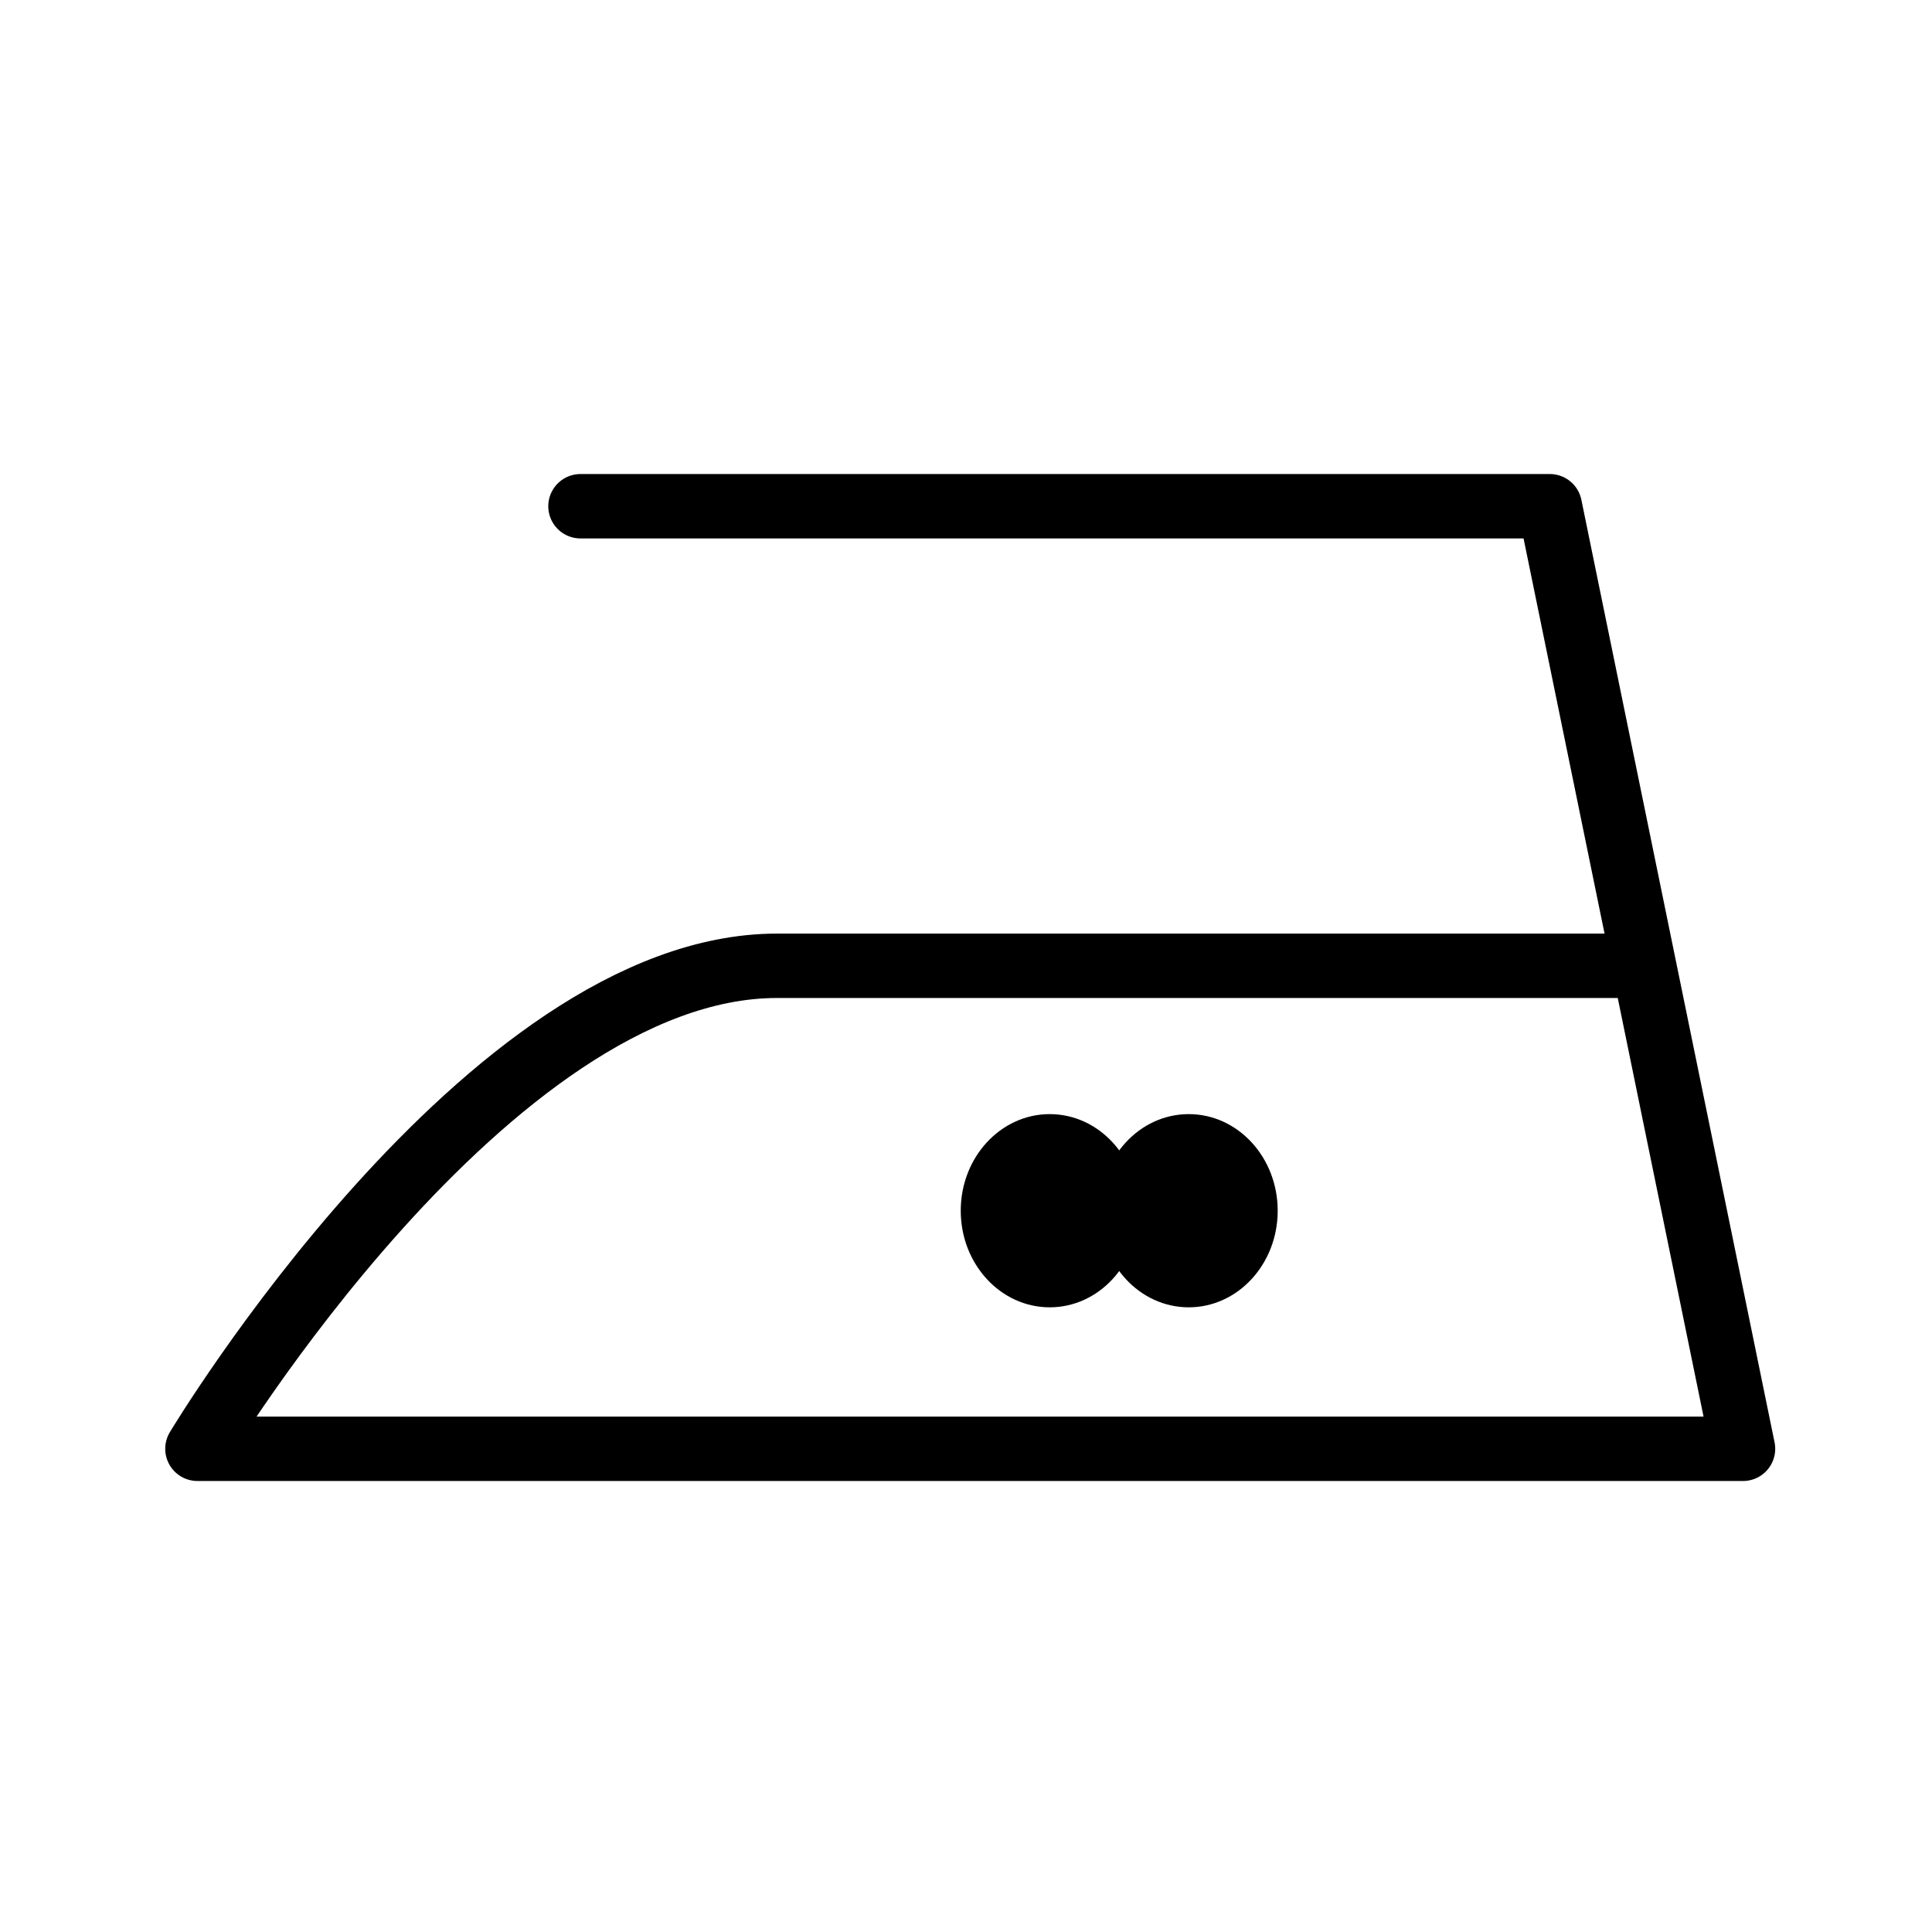
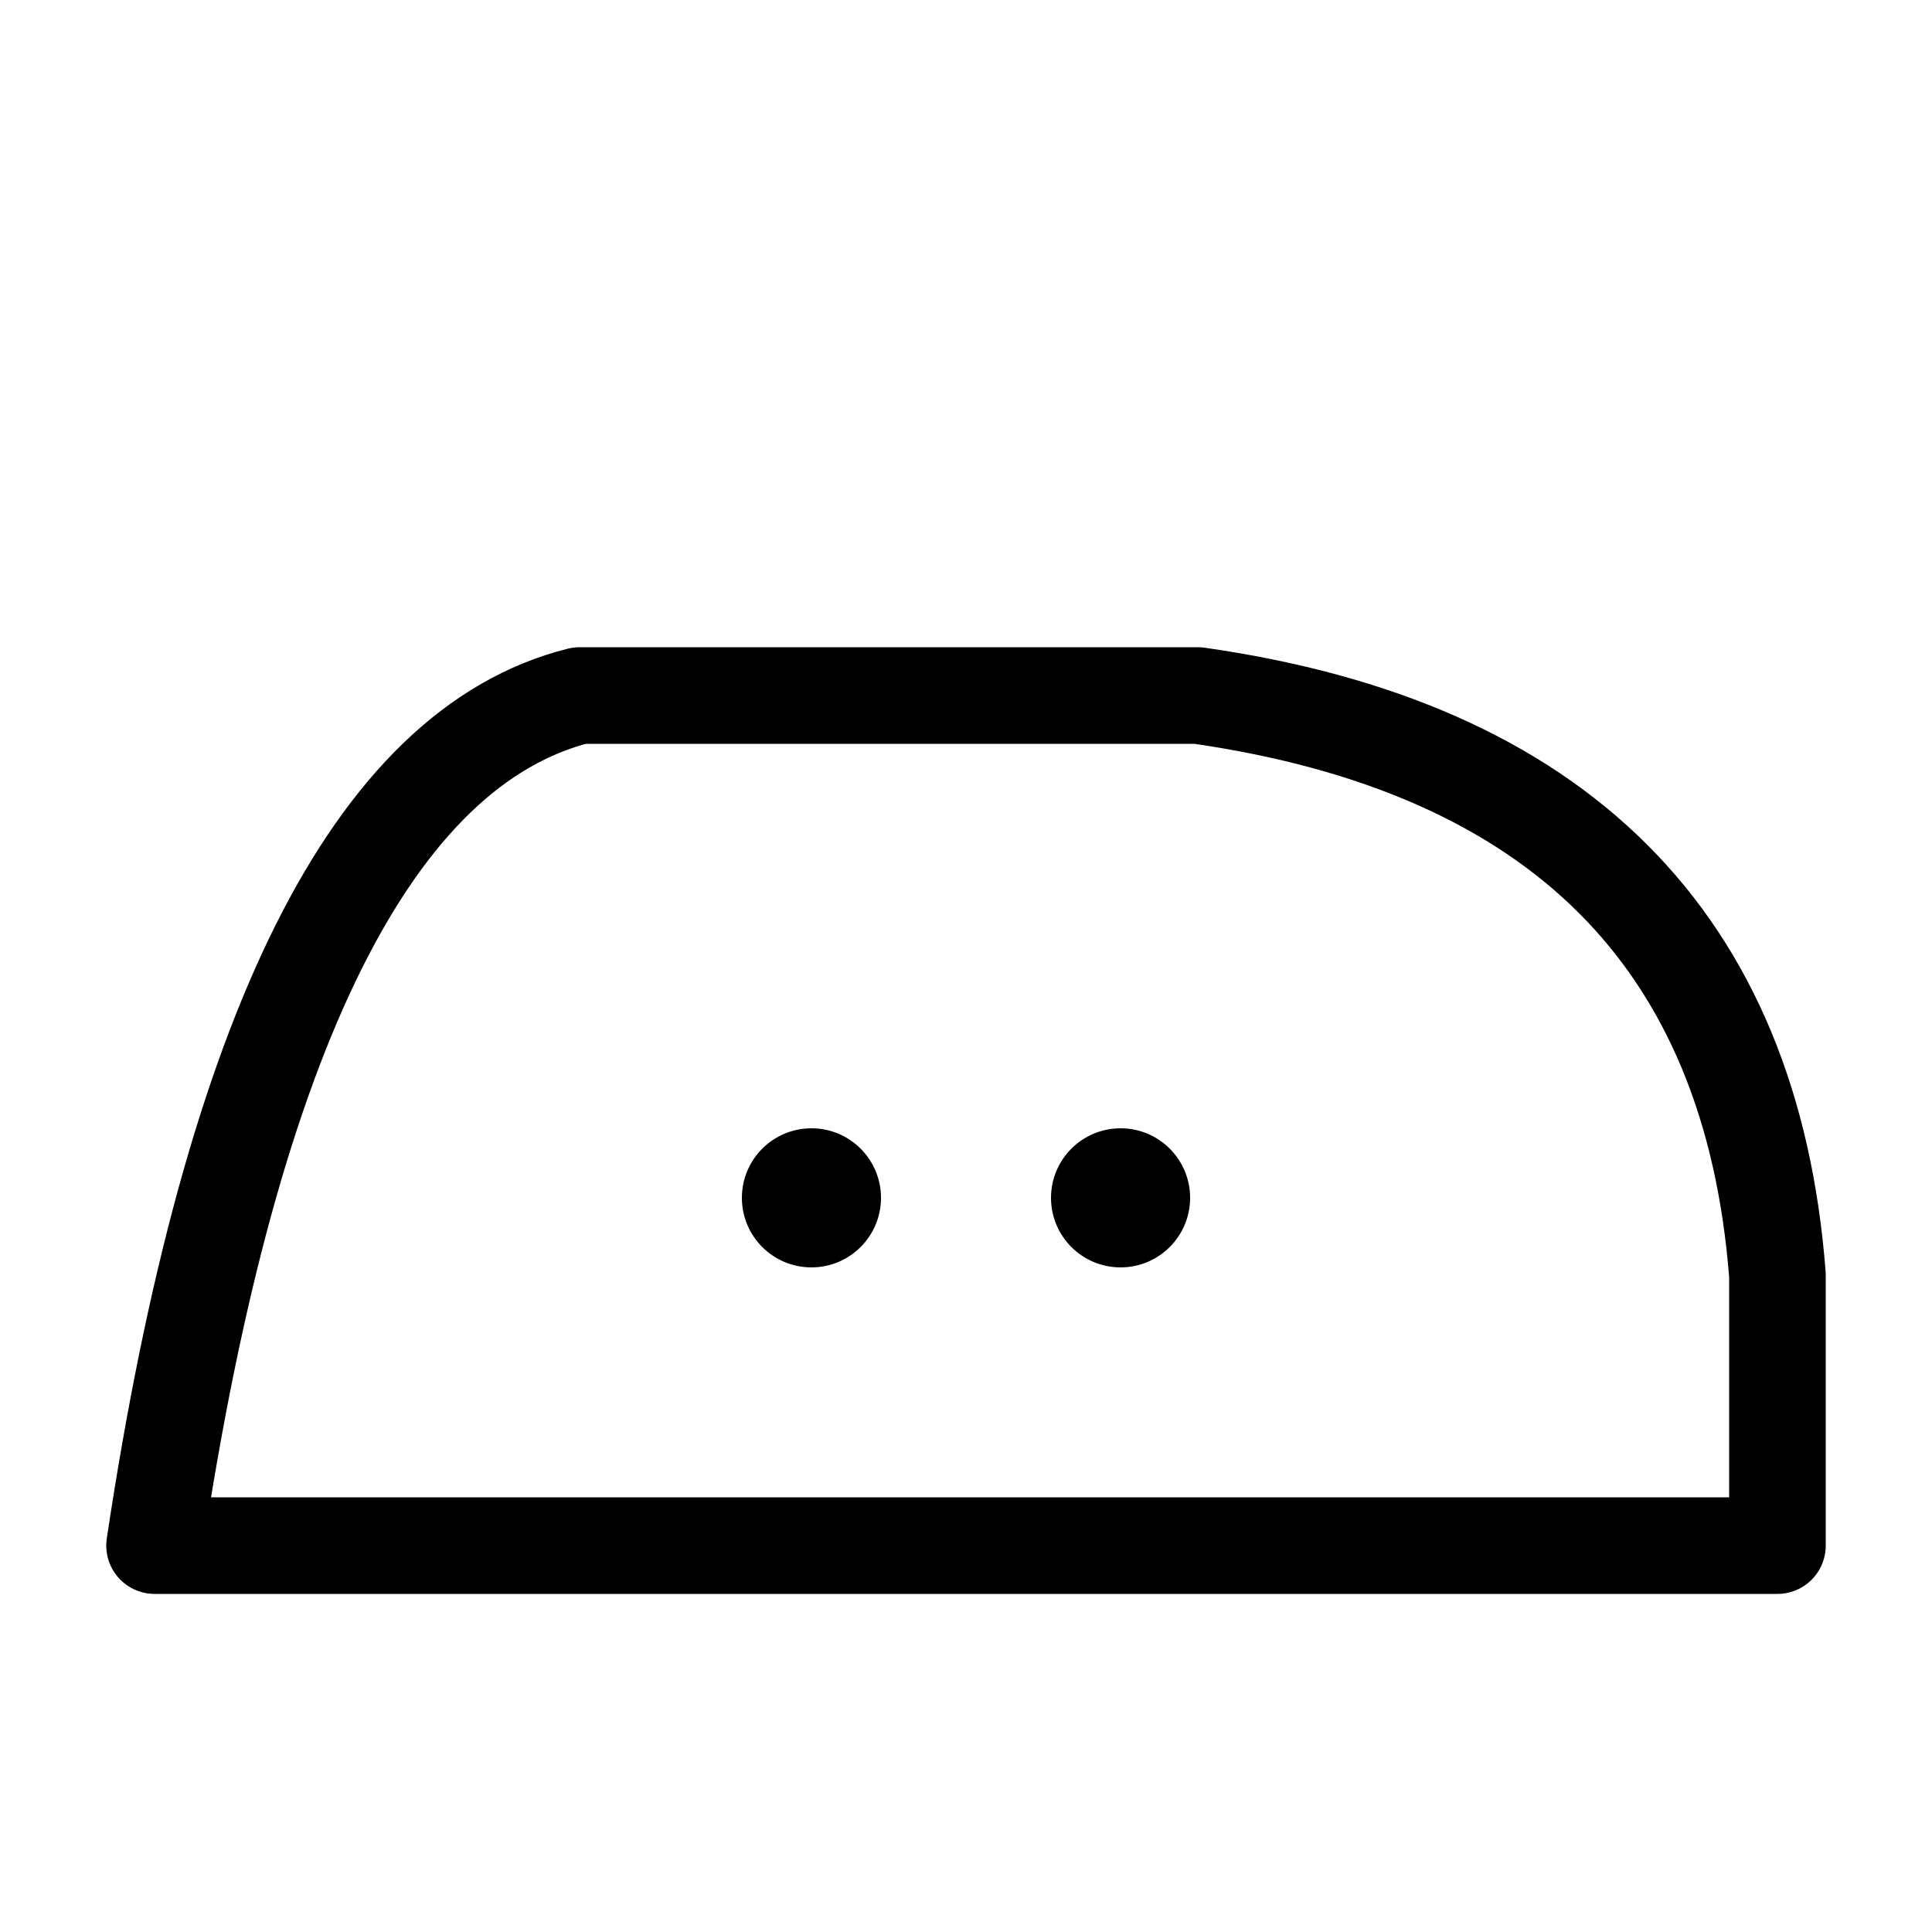
- <svg xmlns="http://www.w3.org/2000/svg" viewBox="0 0 375 375">
-   <path fill="#000" d="M221.02 235c0-10.36-7.73-18.75-17.27-18.75s-17.27 8.39-17.27 18.75 7.73 18.75 17.27 18.75 17.27-8.39 17.27-18.75z" />
-   <path fill="#000" d="M248 235c0-10.36-7.73-18.75-17.27-18.75S213.46 224.64 213.46 235s7.73 18.75 17.27 18.75S248 245.36 248 235z" />
-   <path fill="none" stroke="#000" stroke-width="12.5" stroke-linecap="round" stroke-linejoin="round" d="M112.67 98.26 L300.82 98.26 L338.32 281.21 L38.32 281.21 C38.32 281.21 94.57 187.46 150.82 187.46 C207.07 187.46 317.07 187.46 317.07 187.46" />
+ <svg xmlns="http://www.w3.org/2000/svg" viewBox="0 0 100 100">
+   <path fill="none" stroke="#000" stroke-width="5" stroke-linecap="round" stroke-linejoin="round" d="M8 80 H92 L92 66 Q90 40 62 36 L30 36 Q14 40 8 80 Z" />
+   <circle cx="42" cy="62" r="3.6" fill="#000" />
+   <circle cx="58" cy="62" r="3.6" fill="#000" />
</svg>
